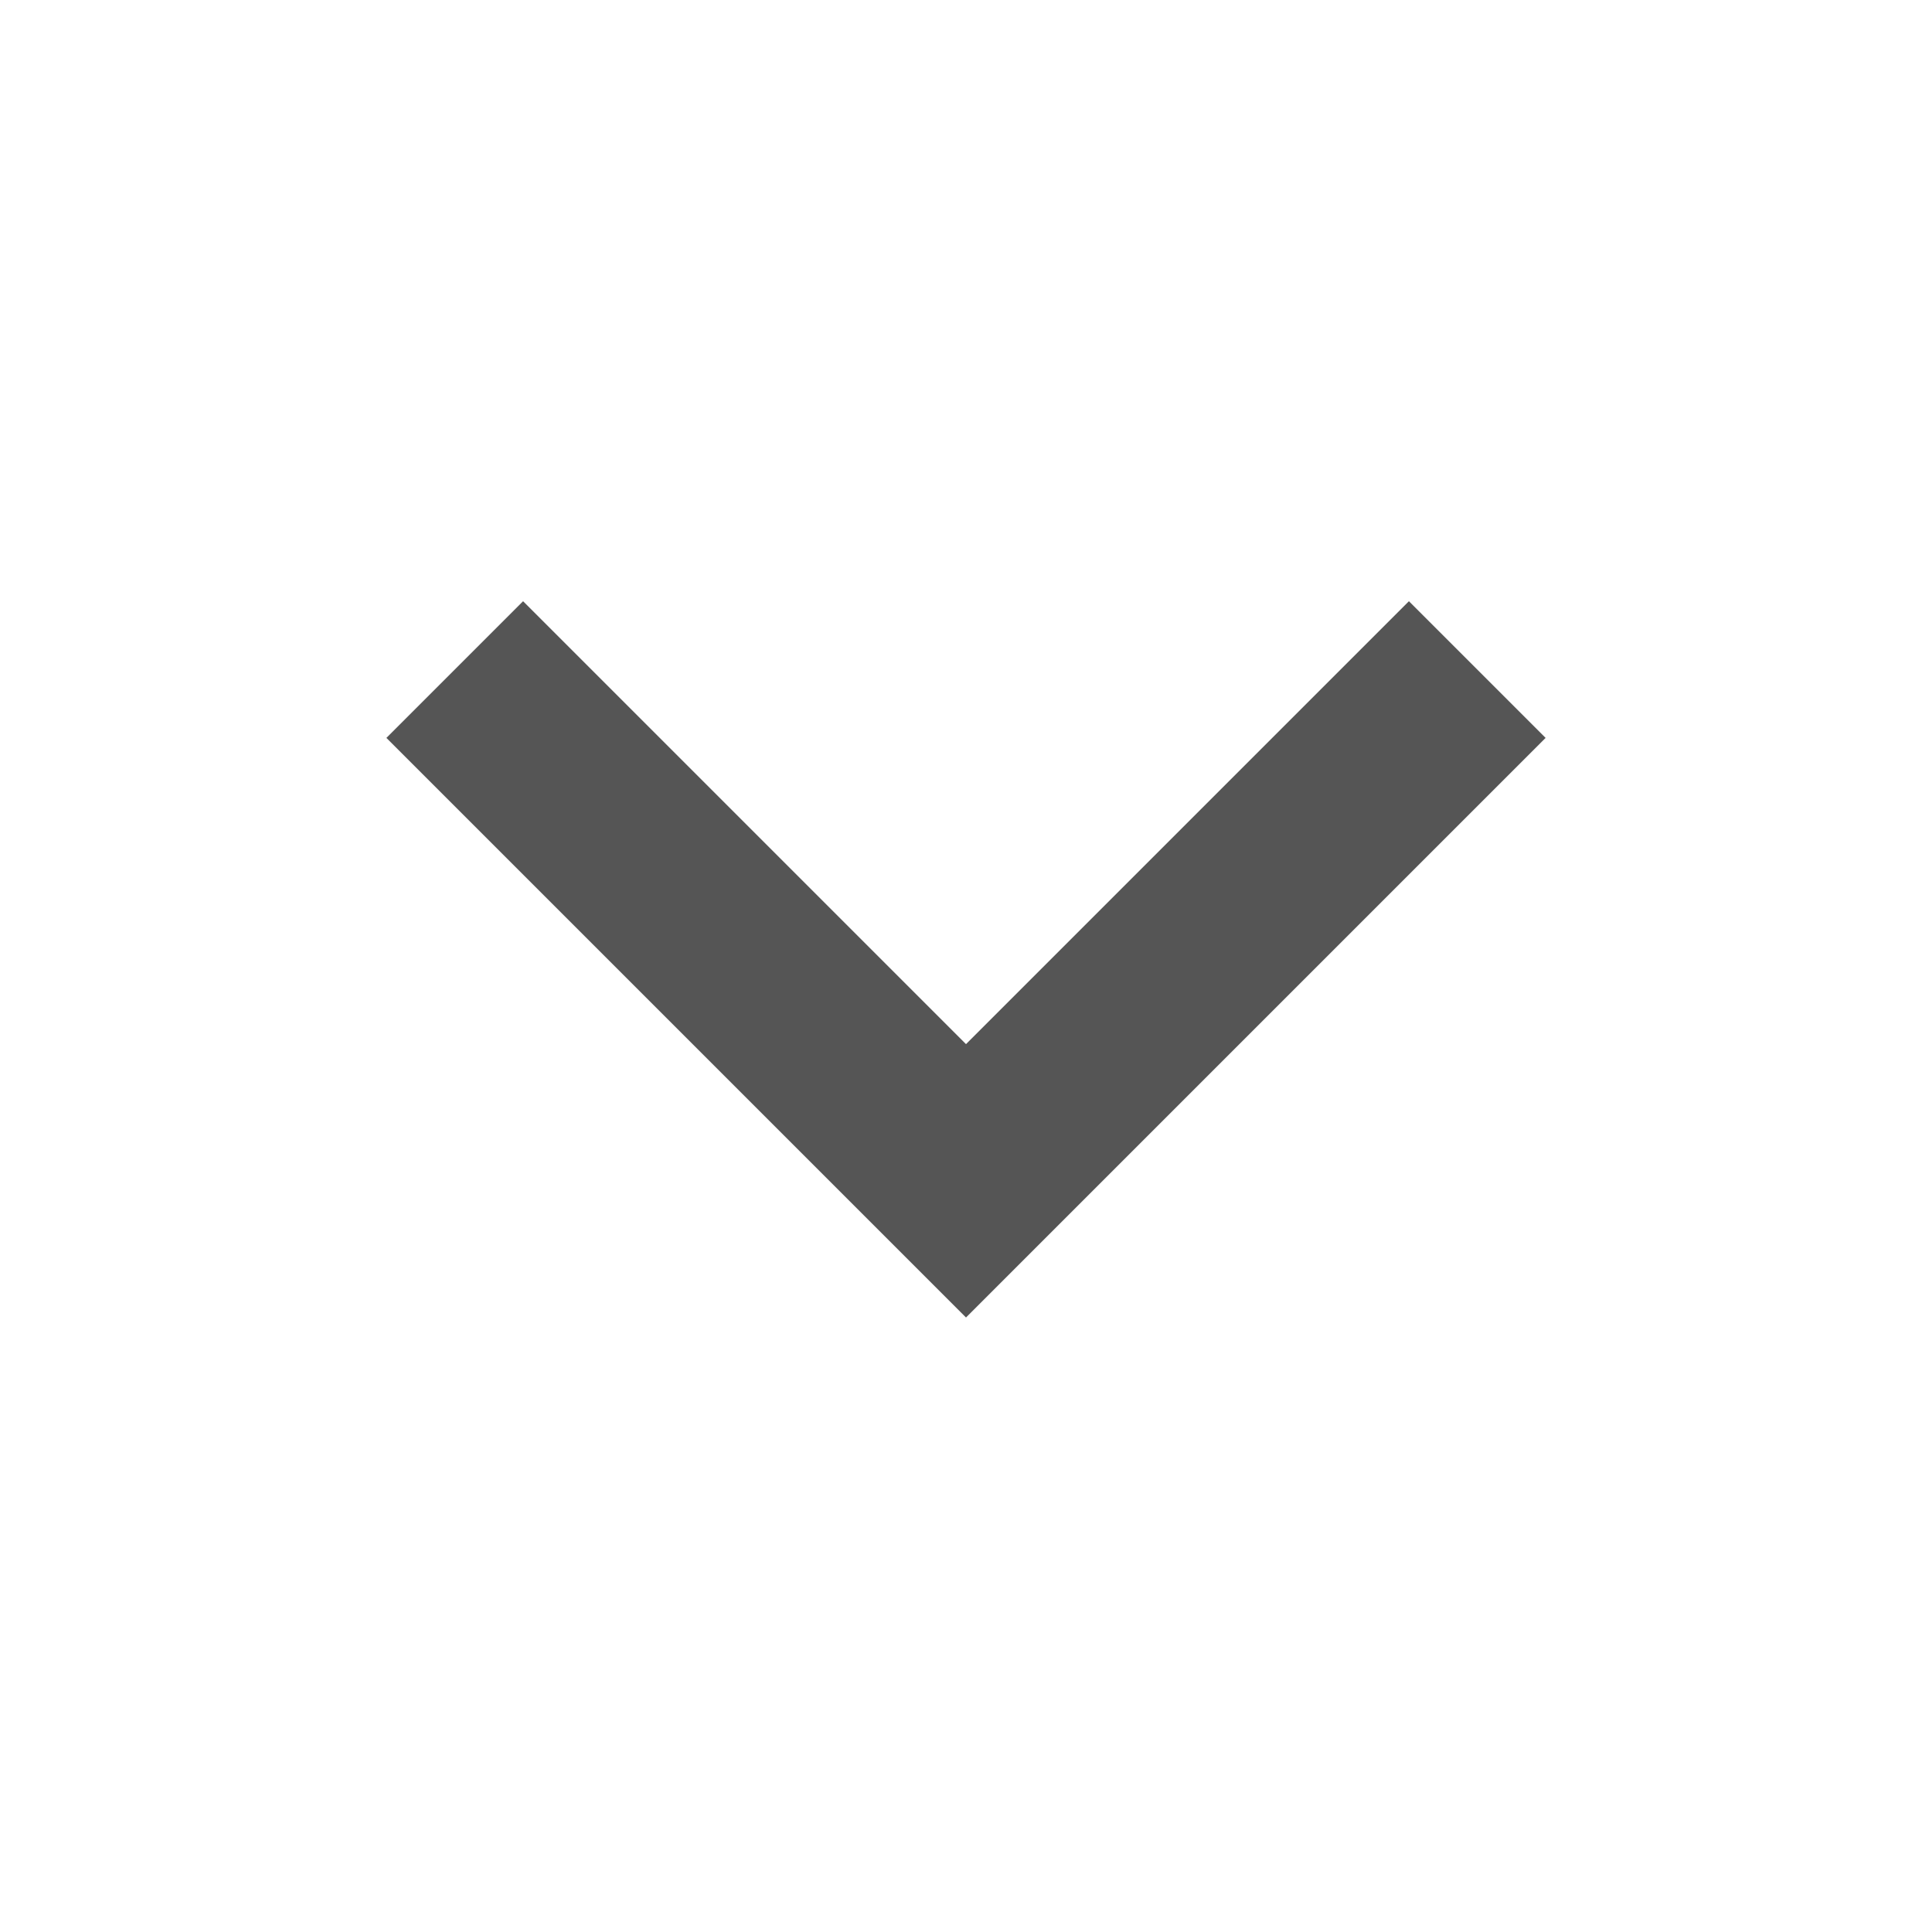
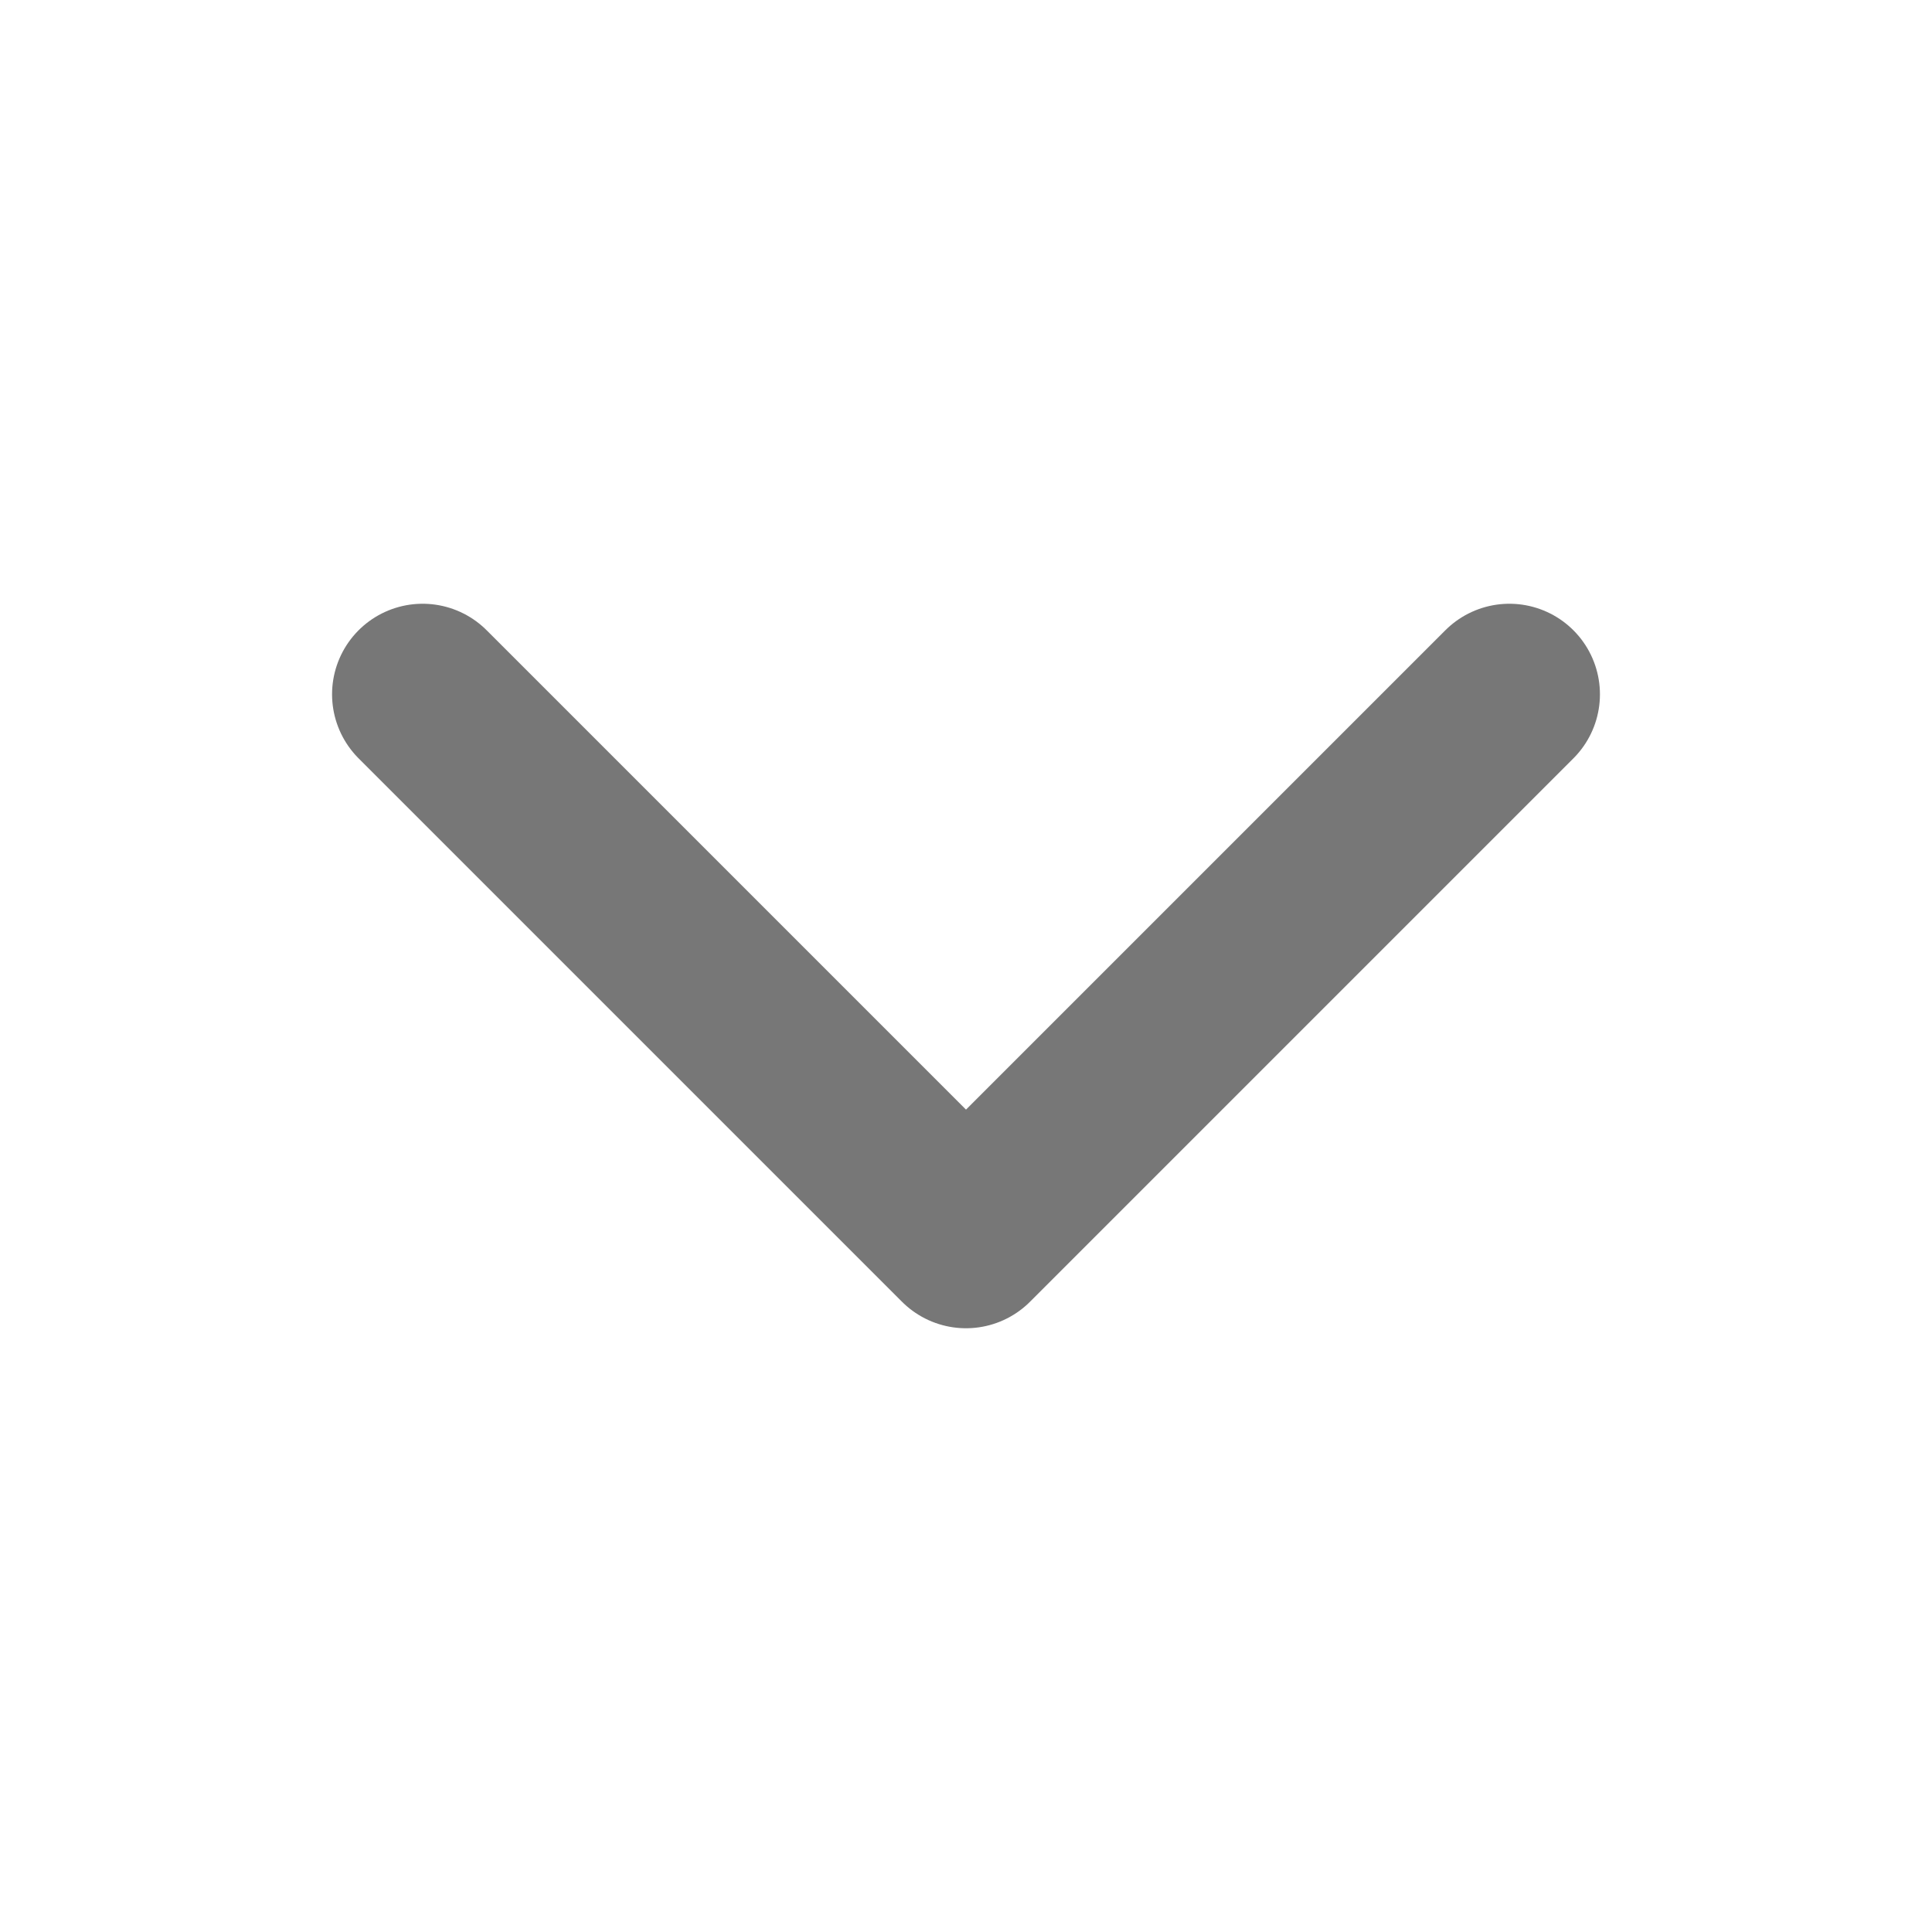
- <svg xmlns="http://www.w3.org/2000/svg" height="48" viewBox="0 0 48 48" width="48" version="1.1" id="svg6" fill="currentColor">
-   <defs id="defs10" />
-   <path fill="#555" d="M 12.996,14.937 24,25.941 35.004,14.937 38.4,18.333 24,32.733 9.6,18.333 Z" id="path2" style="stroke-width:1.2" />
-   <path d="M0-.75h48v48h-48z" id="path4" fill="none" />
+ <svg xmlns="http://www.w3.org/2000/svg" class="ionicon" viewBox="0 0 512 512">
+   <path fill="none" stroke="#777777" stroke-linecap="round" stroke-linejoin="round" stroke-width="48" d="M112 184l144 144 144-144" />
</svg>
